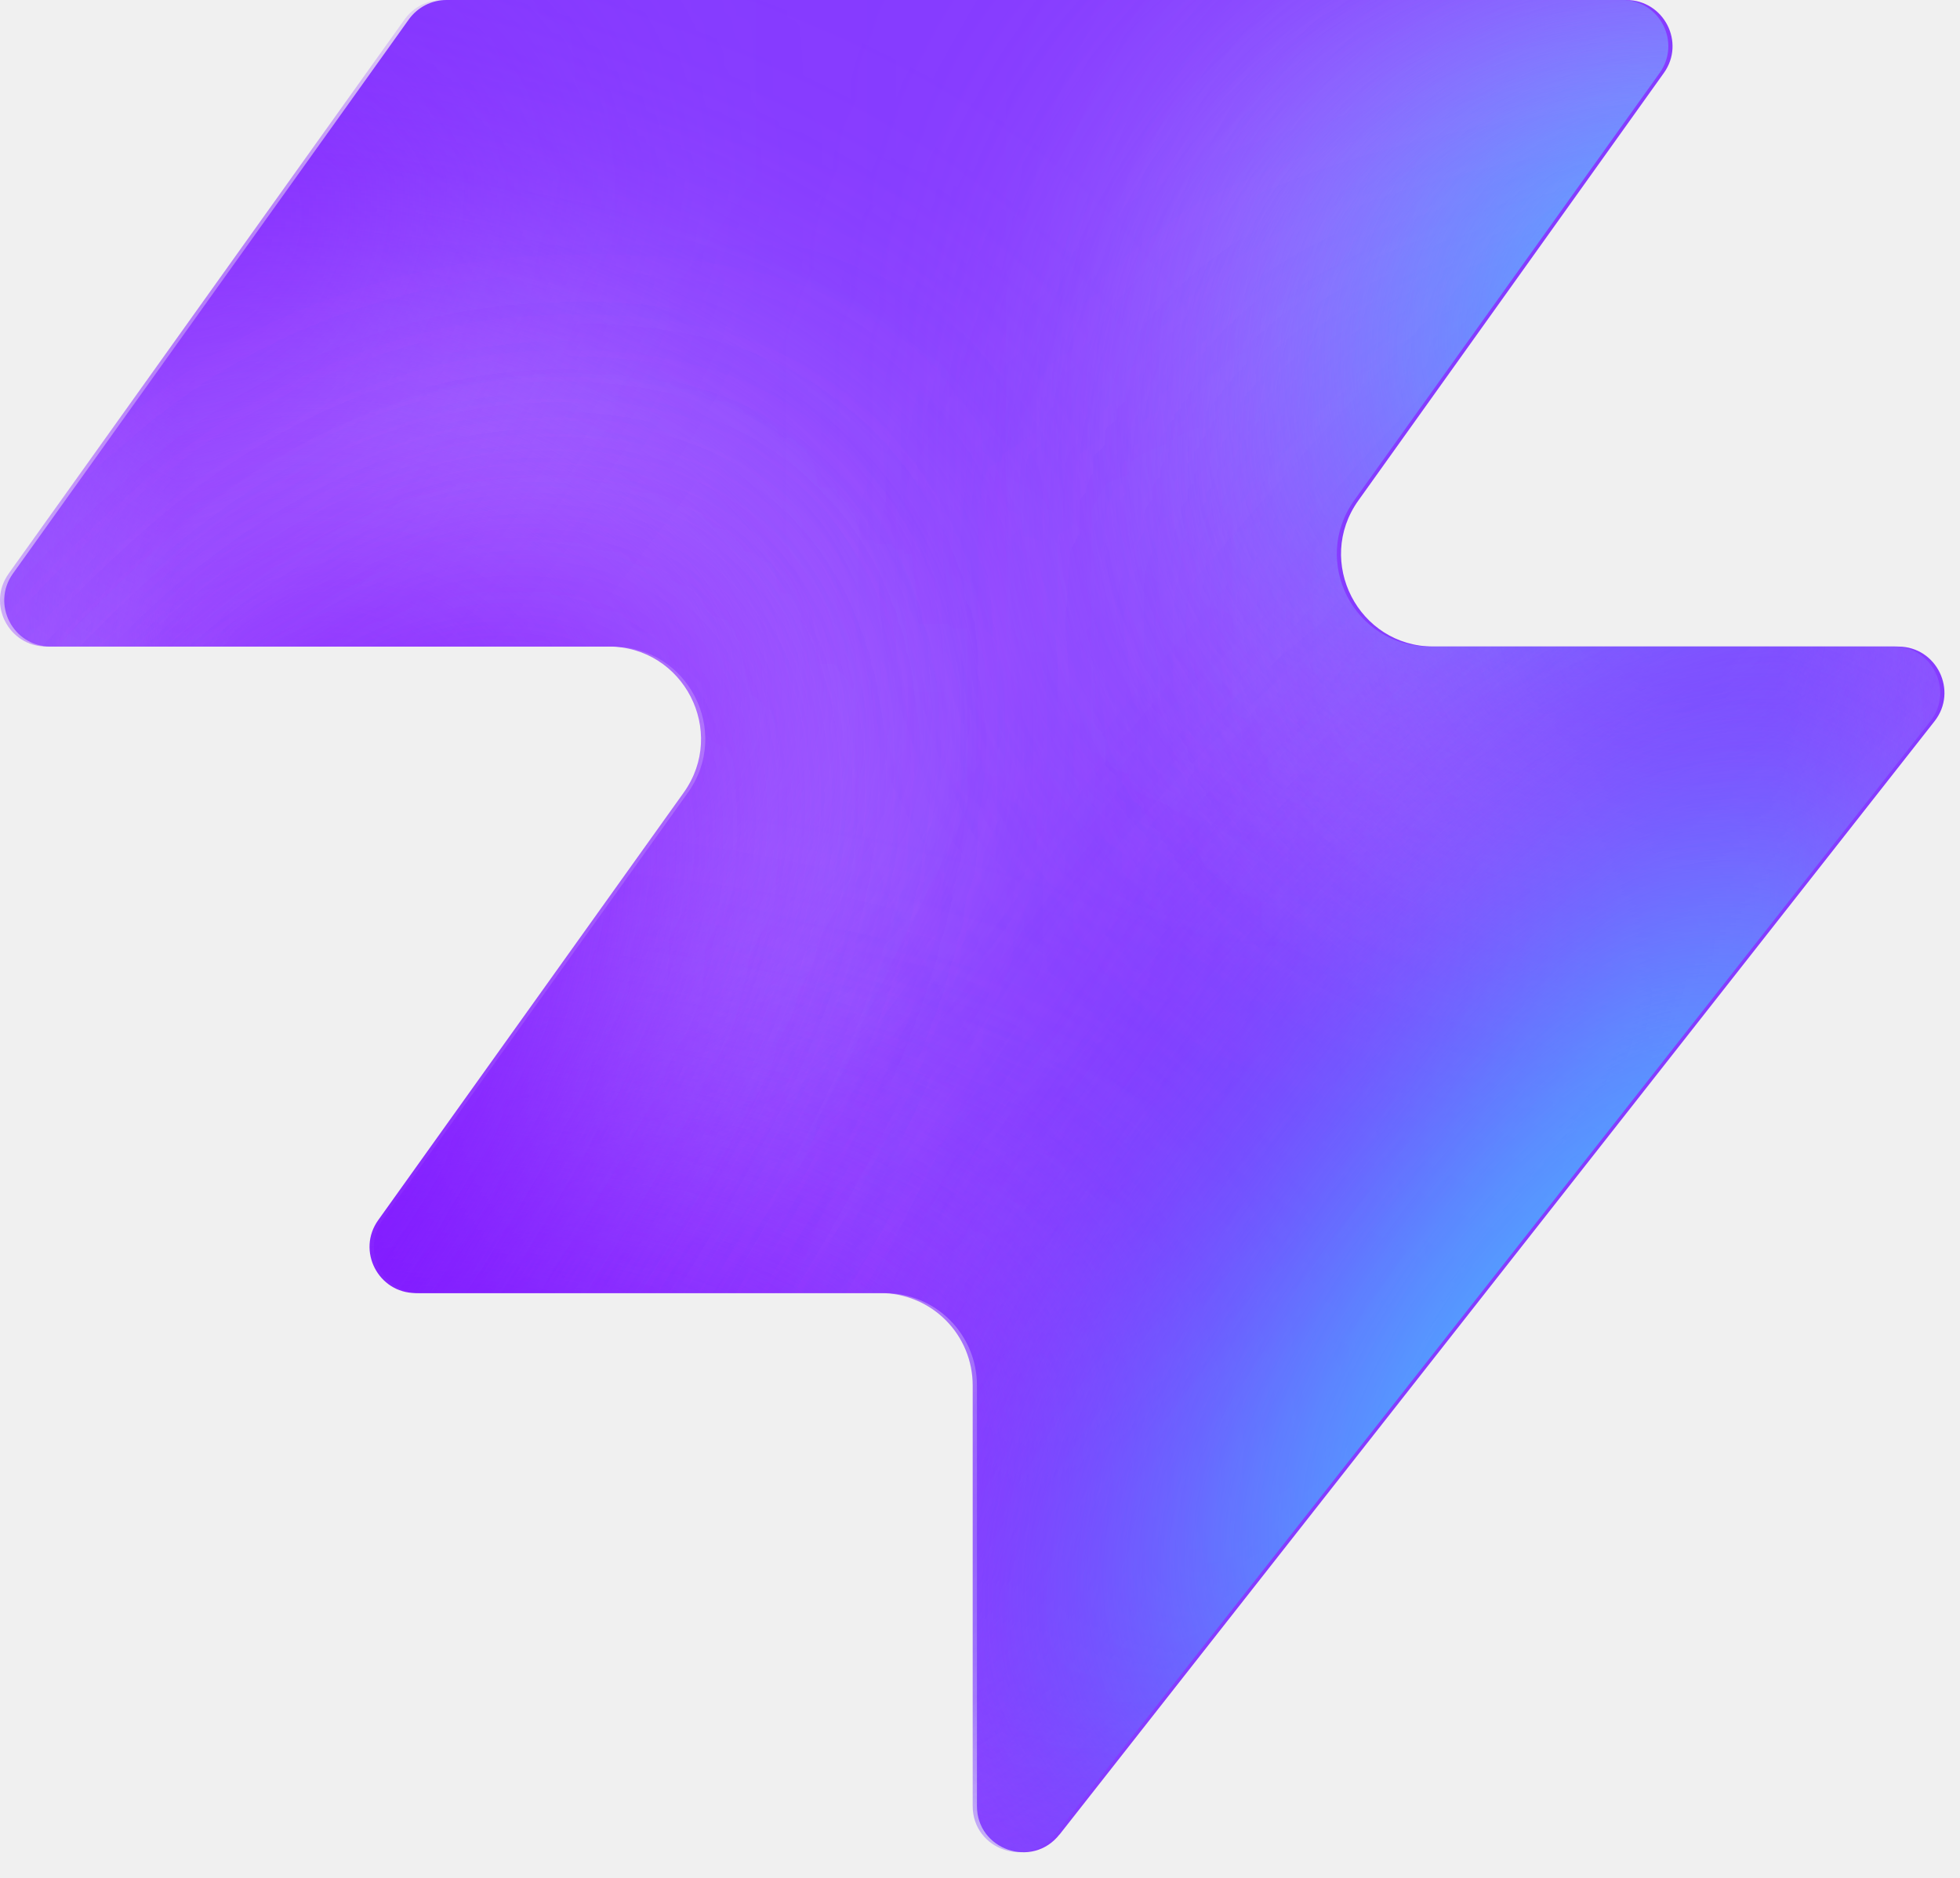
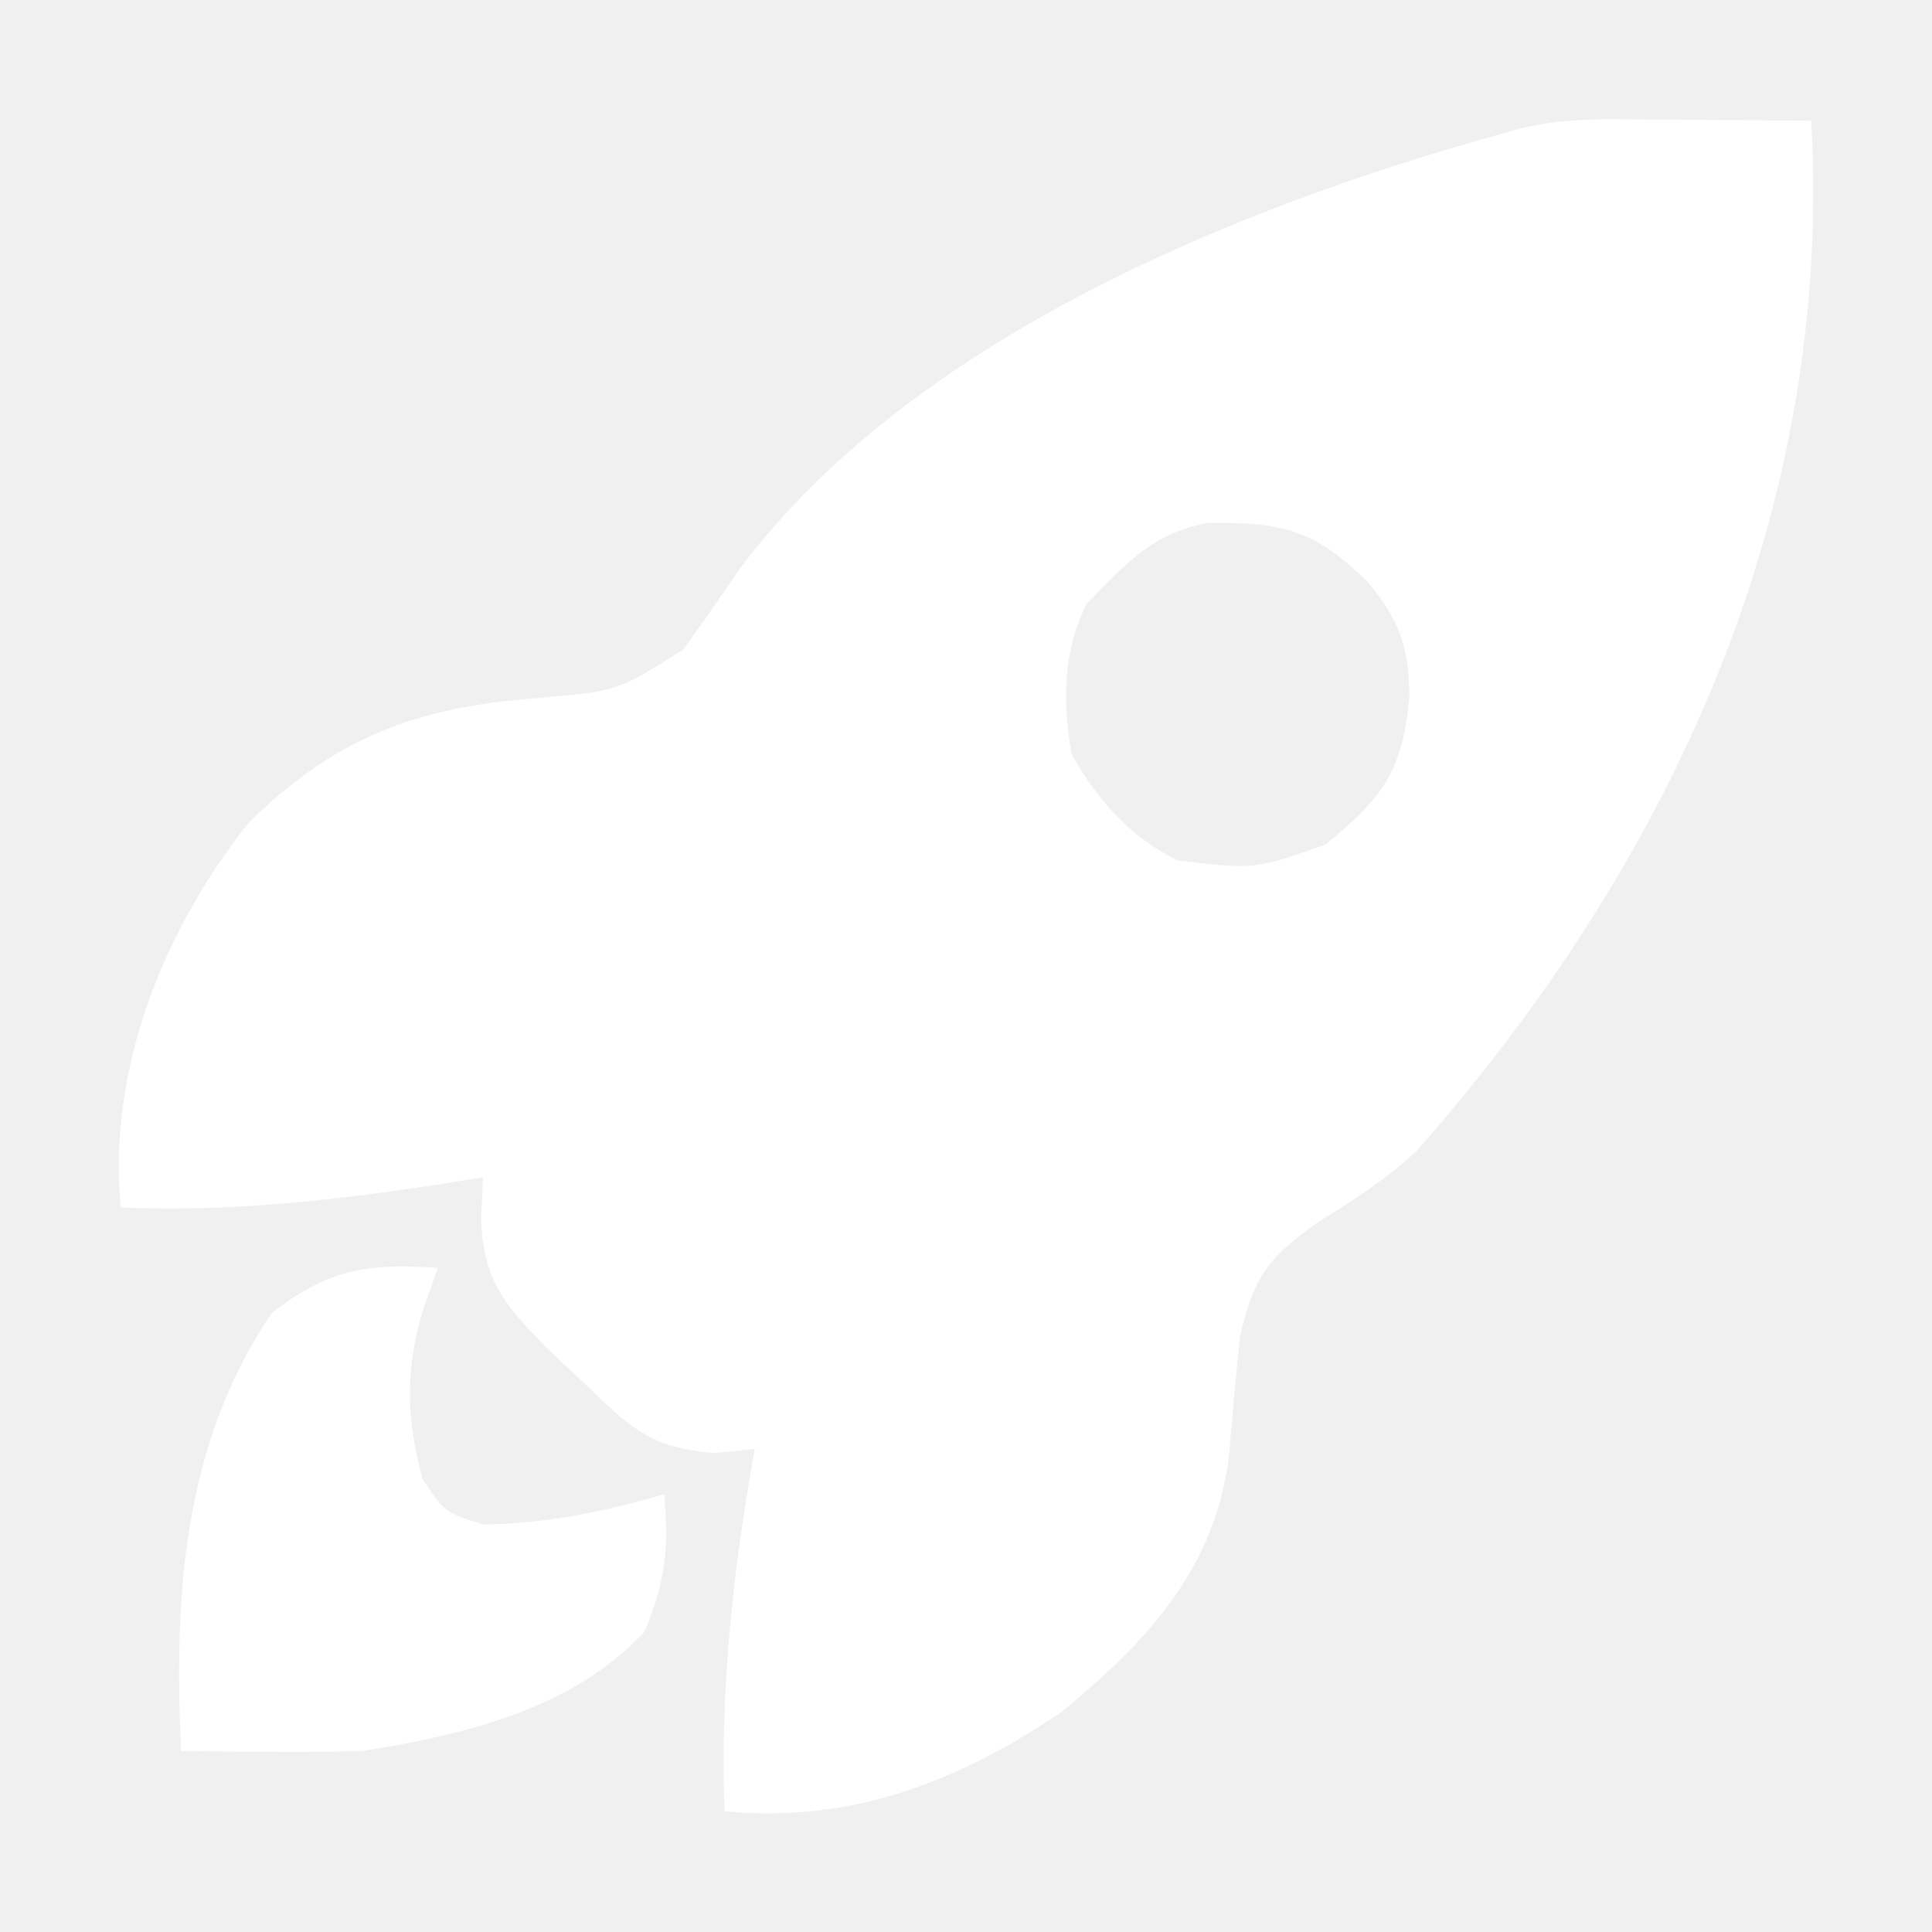
- <svg xmlns="http://www.w3.org/2000/svg" width="48" height="46" fill="none" viewBox="0 0 48 46">
-   <path fill="#863bff" d="M25.946 44.938c-.664.845-2.021.375-2.021-.698V33.937a2.26 2.26 0 0 0-2.262-2.262H10.287c-.92 0-1.456-1.04-.92-1.788l7.48-10.471c1.07-1.497 0-3.578-1.842-3.578H1.237c-.92 0-1.456-1.04-.92-1.788L10.013.474c.214-.297.556-.474.92-.474h28.894c.92 0 1.456 1.04.92 1.788l-7.48 10.471c-1.07 1.498 0 3.579 1.842 3.579h11.377c.943 0 1.473 1.088.89 1.83L25.947 44.94z" style="fill:#863bff;fill:color(display-p3 .525 .23 1);fill-opacity:1" />
-   <mask id="a" width="48" height="46" x="0" y="0" maskUnits="userSpaceOnUse" style="mask-type:alpha">
-     <path fill="#000" d="M25.842 44.938c-.664.844-2.021.375-2.021-.698V33.937a2.26 2.26 0 0 0-2.262-2.262H10.183c-.92 0-1.456-1.04-.92-1.788l7.48-10.471c1.07-1.498 0-3.579-1.842-3.579H1.133c-.92 0-1.456-1.04-.92-1.787L9.91.473c.214-.297.556-.474.92-.474h28.894c.92 0 1.456 1.04.92 1.788l-7.48 10.471c-1.07 1.498 0 3.578 1.842 3.578h11.377c.943 0 1.473 1.088.89 1.832L25.843 44.94z" style="fill:#000;fill-opacity:1" />
-   </mask>
-   <g mask="url(#a)">
-     <g filter="url(#b)">
-       <ellipse cx="5.508" cy="14.704" fill="#ede6ff" rx="5.508" ry="14.704" style="fill:#ede6ff;fill:color(display-p3 .927 .903 1);fill-opacity:1" transform="matrix(.00324 1 1 -.00324 -4.47 31.516)" />
-     </g>
-     <g filter="url(#c)">
-       <ellipse cx="10.399" cy="29.851" fill="#ede6ff" rx="10.399" ry="29.851" style="fill:#ede6ff;fill:color(display-p3 .927 .903 1);fill-opacity:1" transform="matrix(.00324 1 1 -.00324 -39.328 7.883)" />
-     </g>
-     <g filter="url(#d)">
-       <ellipse cx="5.508" cy="30.487" fill="#7e14ff" rx="5.508" ry="30.487" style="fill:#7e14ff;fill:color(display-p3 .492 .077 1);fill-opacity:1" transform="rotate(89.814 -25.913 -14.639)scale(1 -1)" />
-     </g>
-     <g filter="url(#e)">
-       <ellipse cx="5.508" cy="30.599" fill="#7e14ff" rx="5.508" ry="30.599" style="fill:#7e14ff;fill:color(display-p3 .492 .077 1);fill-opacity:1" transform="rotate(89.814 -32.644 -3.334)scale(1 -1)" />
-     </g>
-     <g filter="url(#f)">
-       <ellipse cx="5.508" cy="30.599" fill="#7e14ff" rx="5.508" ry="30.599" style="fill:#7e14ff;fill:color(display-p3 .492 .077 1);fill-opacity:1" transform="matrix(.00324 1 1 -.00324 -34.34 30.47)" />
-     </g>
-     <g filter="url(#g)">
-       <ellipse cx="14.072" cy="22.078" fill="#ede6ff" rx="14.072" ry="22.078" style="fill:#ede6ff;fill:color(display-p3 .927 .903 1);fill-opacity:1" transform="rotate(93.35 24.506 48.493)scale(-1 1)" />
-     </g>
-     <g filter="url(#h)">
-       <ellipse cx="3.47" cy="21.501" fill="#7e14ff" rx="3.47" ry="21.501" style="fill:#7e14ff;fill:color(display-p3 .492 .077 1);fill-opacity:1" transform="rotate(89.009 28.708 47.59)scale(-1 1)" />
-     </g>
-     <g filter="url(#i)">
-       <ellipse cx="3.47" cy="21.501" fill="#7e14ff" rx="3.47" ry="21.501" style="fill:#7e14ff;fill:color(display-p3 .492 .077 1);fill-opacity:1" transform="rotate(89.009 28.708 47.59)scale(-1 1)" />
-     </g>
-     <g filter="url(#j)">
-       <ellipse cx=".387" cy="8.972" fill="#7e14ff" rx="4.407" ry="29.108" style="fill:#7e14ff;fill:color(display-p3 .492 .077 1);fill-opacity:1" transform="rotate(39.51 .387 8.972)" />
-     </g>
-     <g filter="url(#k)">
-       <ellipse cx="47.523" cy="-6.092" fill="#7e14ff" rx="4.407" ry="29.108" style="fill:#7e14ff;fill:color(display-p3 .492 .077 1);fill-opacity:1" transform="rotate(37.892 47.523 -6.092)" />
-     </g>
-     <g filter="url(#l)">
-       <ellipse cx="41.412" cy="6.333" fill="#47bfff" rx="5.971" ry="9.665" style="fill:#47bfff;fill:color(display-p3 .28 .748 1);fill-opacity:1" transform="rotate(37.892 41.412 6.333)" />
-     </g>
-     <g filter="url(#m)">
-       <ellipse cx="-1.879" cy="38.332" fill="#7e14ff" rx="4.407" ry="29.108" style="fill:#7e14ff;fill:color(display-p3 .492 .077 1);fill-opacity:1" transform="rotate(37.892 -1.88 38.332)" />
-     </g>
-     <g filter="url(#n)">
-       <ellipse cx="-1.879" cy="38.332" fill="#7e14ff" rx="4.407" ry="29.108" style="fill:#7e14ff;fill:color(display-p3 .492 .077 1);fill-opacity:1" transform="rotate(37.892 -1.88 38.332)" />
-     </g>
-     <g filter="url(#o)">
-       <ellipse cx="35.651" cy="29.907" fill="#7e14ff" rx="4.407" ry="29.108" style="fill:#7e14ff;fill:color(display-p3 .492 .077 1);fill-opacity:1" transform="rotate(37.892 35.651 29.907)" />
-     </g>
-     <g filter="url(#p)">
-       <ellipse cx="38.418" cy="32.4" fill="#47bfff" rx="5.971" ry="15.297" style="fill:#47bfff;fill:color(display-p3 .28 .748 1);fill-opacity:1" transform="rotate(37.892 38.418 32.4)" />
-     </g>
-   </g>
-   <defs>
-     <filter id="b" width="60.045" height="41.654" x="-19.77" y="16.149" color-interpolation-filters="sRGB" filterUnits="userSpaceOnUse">
-       <feFlood flood-opacity="0" result="BackgroundImageFix" />
-       <feBlend in="SourceGraphic" in2="BackgroundImageFix" result="shape" />
-       <feGaussianBlur result="effect1_foregroundBlur_2002_17158" stdDeviation="7.659" />
-     </filter>
-     <filter id="c" width="90.34" height="51.437" x="-54.613" y="-7.533" color-interpolation-filters="sRGB" filterUnits="userSpaceOnUse">
-       <feFlood flood-opacity="0" result="BackgroundImageFix" />
-       <feBlend in="SourceGraphic" in2="BackgroundImageFix" result="shape" />
-       <feGaussianBlur result="effect1_foregroundBlur_2002_17158" stdDeviation="7.659" />
-     </filter>
-     <filter id="d" width="79.355" height="29.4" x="-49.64" y="2.03" color-interpolation-filters="sRGB" filterUnits="userSpaceOnUse">
-       <feFlood flood-opacity="0" result="BackgroundImageFix" />
-       <feBlend in="SourceGraphic" in2="BackgroundImageFix" result="shape" />
-       <feGaussianBlur result="effect1_foregroundBlur_2002_17158" stdDeviation="4.596" />
-     </filter>
-     <filter id="e" width="79.579" height="29.4" x="-45.045" y="20.029" color-interpolation-filters="sRGB" filterUnits="userSpaceOnUse">
-       <feFlood flood-opacity="0" result="BackgroundImageFix" />
-       <feBlend in="SourceGraphic" in2="BackgroundImageFix" result="shape" />
-       <feGaussianBlur result="effect1_foregroundBlur_2002_17158" stdDeviation="4.596" />
-     </filter>
-     <filter id="f" width="79.579" height="29.4" x="-43.513" y="21.178" color-interpolation-filters="sRGB" filterUnits="userSpaceOnUse">
-       <feFlood flood-opacity="0" result="BackgroundImageFix" />
-       <feBlend in="SourceGraphic" in2="BackgroundImageFix" result="shape" />
-       <feGaussianBlur result="effect1_foregroundBlur_2002_17158" stdDeviation="4.596" />
-     </filter>
-     <filter id="g" width="74.749" height="58.852" x="15.756" y="-17.901" color-interpolation-filters="sRGB" filterUnits="userSpaceOnUse">
-       <feFlood flood-opacity="0" result="BackgroundImageFix" />
-       <feBlend in="SourceGraphic" in2="BackgroundImageFix" result="shape" />
-       <feGaussianBlur result="effect1_foregroundBlur_2002_17158" stdDeviation="7.659" />
-     </filter>
-     <filter id="h" width="61.377" height="25.362" x="23.548" y="2.284" color-interpolation-filters="sRGB" filterUnits="userSpaceOnUse">
-       <feFlood flood-opacity="0" result="BackgroundImageFix" />
-       <feBlend in="SourceGraphic" in2="BackgroundImageFix" result="shape" />
-       <feGaussianBlur result="effect1_foregroundBlur_2002_17158" stdDeviation="4.596" />
-     </filter>
-     <filter id="i" width="61.377" height="25.362" x="23.548" y="2.284" color-interpolation-filters="sRGB" filterUnits="userSpaceOnUse">
-       <feFlood flood-opacity="0" result="BackgroundImageFix" />
-       <feBlend in="SourceGraphic" in2="BackgroundImageFix" result="shape" />
-       <feGaussianBlur result="effect1_foregroundBlur_2002_17158" stdDeviation="4.596" />
-     </filter>
-     <filter id="j" width="56.045" height="63.649" x="-27.636" y="-22.853" color-interpolation-filters="sRGB" filterUnits="userSpaceOnUse">
-       <feFlood flood-opacity="0" result="BackgroundImageFix" />
-       <feBlend in="SourceGraphic" in2="BackgroundImageFix" result="shape" />
-       <feGaussianBlur result="effect1_foregroundBlur_2002_17158" stdDeviation="4.596" />
-     </filter>
-     <filter id="k" width="54.814" height="64.646" x="20.116" y="-38.415" color-interpolation-filters="sRGB" filterUnits="userSpaceOnUse">
-       <feFlood flood-opacity="0" result="BackgroundImageFix" />
-       <feBlend in="SourceGraphic" in2="BackgroundImageFix" result="shape" />
-       <feGaussianBlur result="effect1_foregroundBlur_2002_17158" stdDeviation="4.596" />
-     </filter>
-     <filter id="l" width="33.541" height="35.313" x="24.641" y="-11.323" color-interpolation-filters="sRGB" filterUnits="userSpaceOnUse">
-       <feFlood flood-opacity="0" result="BackgroundImageFix" />
-       <feBlend in="SourceGraphic" in2="BackgroundImageFix" result="shape" />
-       <feGaussianBlur result="effect1_foregroundBlur_2002_17158" stdDeviation="4.596" />
-     </filter>
-     <filter id="m" width="54.814" height="64.646" x="-29.286" y="6.009" color-interpolation-filters="sRGB" filterUnits="userSpaceOnUse">
-       <feFlood flood-opacity="0" result="BackgroundImageFix" />
-       <feBlend in="SourceGraphic" in2="BackgroundImageFix" result="shape" />
-       <feGaussianBlur result="effect1_foregroundBlur_2002_17158" stdDeviation="4.596" />
-     </filter>
-     <filter id="n" width="54.814" height="64.646" x="-29.286" y="6.009" color-interpolation-filters="sRGB" filterUnits="userSpaceOnUse">
-       <feFlood flood-opacity="0" result="BackgroundImageFix" />
-       <feBlend in="SourceGraphic" in2="BackgroundImageFix" result="shape" />
-       <feGaussianBlur result="effect1_foregroundBlur_2002_17158" stdDeviation="4.596" />
-     </filter>
-     <filter id="o" width="54.814" height="64.646" x="8.244" y="-2.416" color-interpolation-filters="sRGB" filterUnits="userSpaceOnUse">
-       <feFlood flood-opacity="0" result="BackgroundImageFix" />
-       <feBlend in="SourceGraphic" in2="BackgroundImageFix" result="shape" />
-       <feGaussianBlur result="effect1_foregroundBlur_2002_17158" stdDeviation="4.596" />
-     </filter>
-     <filter id="p" width="39.409" height="43.623" x="18.713" y="10.588" color-interpolation-filters="sRGB" filterUnits="userSpaceOnUse">
-       <feFlood flood-opacity="0" result="BackgroundImageFix" />
-       <feBlend in="SourceGraphic" in2="BackgroundImageFix" result="shape" />
-       <feGaussianBlur result="effect1_foregroundBlur_2002_17158" stdDeviation="4.596" />
-     </filter>
-   </defs>
+ <svg xmlns="http://www.w3.org/2000/svg" version="1.1" width="128" height="128">
+   <path d="M0 0 C0.754 0.003 1.508 0.006 2.285 0.01 C3.062 0.018 3.84 0.027 4.641 0.035 C5.433 0.04 6.226 0.044 7.043 0.049 C8.992 0.061 10.941 0.079 12.891 0.098 C14.341 25.855 3.734 49.087 -13.242 68.332 C-15.313 70.29 -17.516 71.638 -19.922 73.16 C-23.151 75.524 -23.998 76.636 -24.949 80.59 C-25.223 83.224 -25.466 85.861 -25.68 88.5 C-26.573 95.979 -31.072 100.818 -36.738 105.488 C-43.643 110.175 -50.762 112.9 -59.109 112.098 C-59.405 103.892 -58.547 96.173 -57.109 88.098 C-57.991 88.187 -58.873 88.276 -59.781 88.367 C-64.021 88.024 -65.329 86.7 -68.359 83.785 C-69.636 82.584 -69.636 82.584 -70.938 81.359 C-73.709 78.473 -75.075 76.979 -75.234 72.91 C-75.193 71.982 -75.152 71.054 -75.109 70.098 C-76.451 70.314 -76.451 70.314 -77.82 70.535 C-84.982 71.635 -91.863 72.398 -99.109 72.098 C-99.983 63.011 -96.321 53.758 -90.652 46.625 C-84.916 40.947 -79.47 38.928 -71.484 38.348 C-66.2 37.89 -66.2 37.89 -61.863 35.148 C-60.615 33.438 -59.401 31.702 -58.219 29.945 C-47 14.8 -25.685 6.011 -8.109 1.098 C-7.472 0.917 -6.835 0.737 -6.178 0.551 C-4.048 0.084 -2.178 -0.017 0 0 Z M-35.109 32.098 C-36.724 35.326 -36.705 38.608 -36.109 42.098 C-34.373 45.123 -32.274 47.516 -29.109 49.098 C-23.986 49.705 -23.986 49.705 -19.285 48.051 C-15.482 44.92 -14.223 43.231 -13.734 38.348 C-13.759 34.997 -14.353 33.249 -16.484 30.66 C-20.014 27.214 -22.038 26.702 -27.004 26.738 C-30.725 27.373 -32.513 29.437 -35.109 32.098 Z " fill="#FFFFFF" transform="translate(107.1094,7.902344)" />
+   <path d="M0 0 C-0.526 1.516 -0.526 1.516 -1.062 3.062 C-2.166 6.977 -2.069 10.028 -1 14 C0.441 16.185 0.441 16.185 3 17 C7.071 16.967 11.099 16.138 15 15 C15.339 18.564 15.083 20.803 13.688 24.125 C8.906 29.24 1.804 30.936 -5 32 C-7.103 32.066 -9.208 32.086 -11.312 32.062 C-12.381 32.053 -13.45 32.044 -14.551 32.035 C-15.359 32.024 -16.167 32.012 -17 32 C-17.488 21.797 -16.898 11.682 -11 3 C-7.293 0.095 -4.658 -0.325 0 0 Z " fill="#FFFFFF" transform="translate(29,84)" />
</svg>
